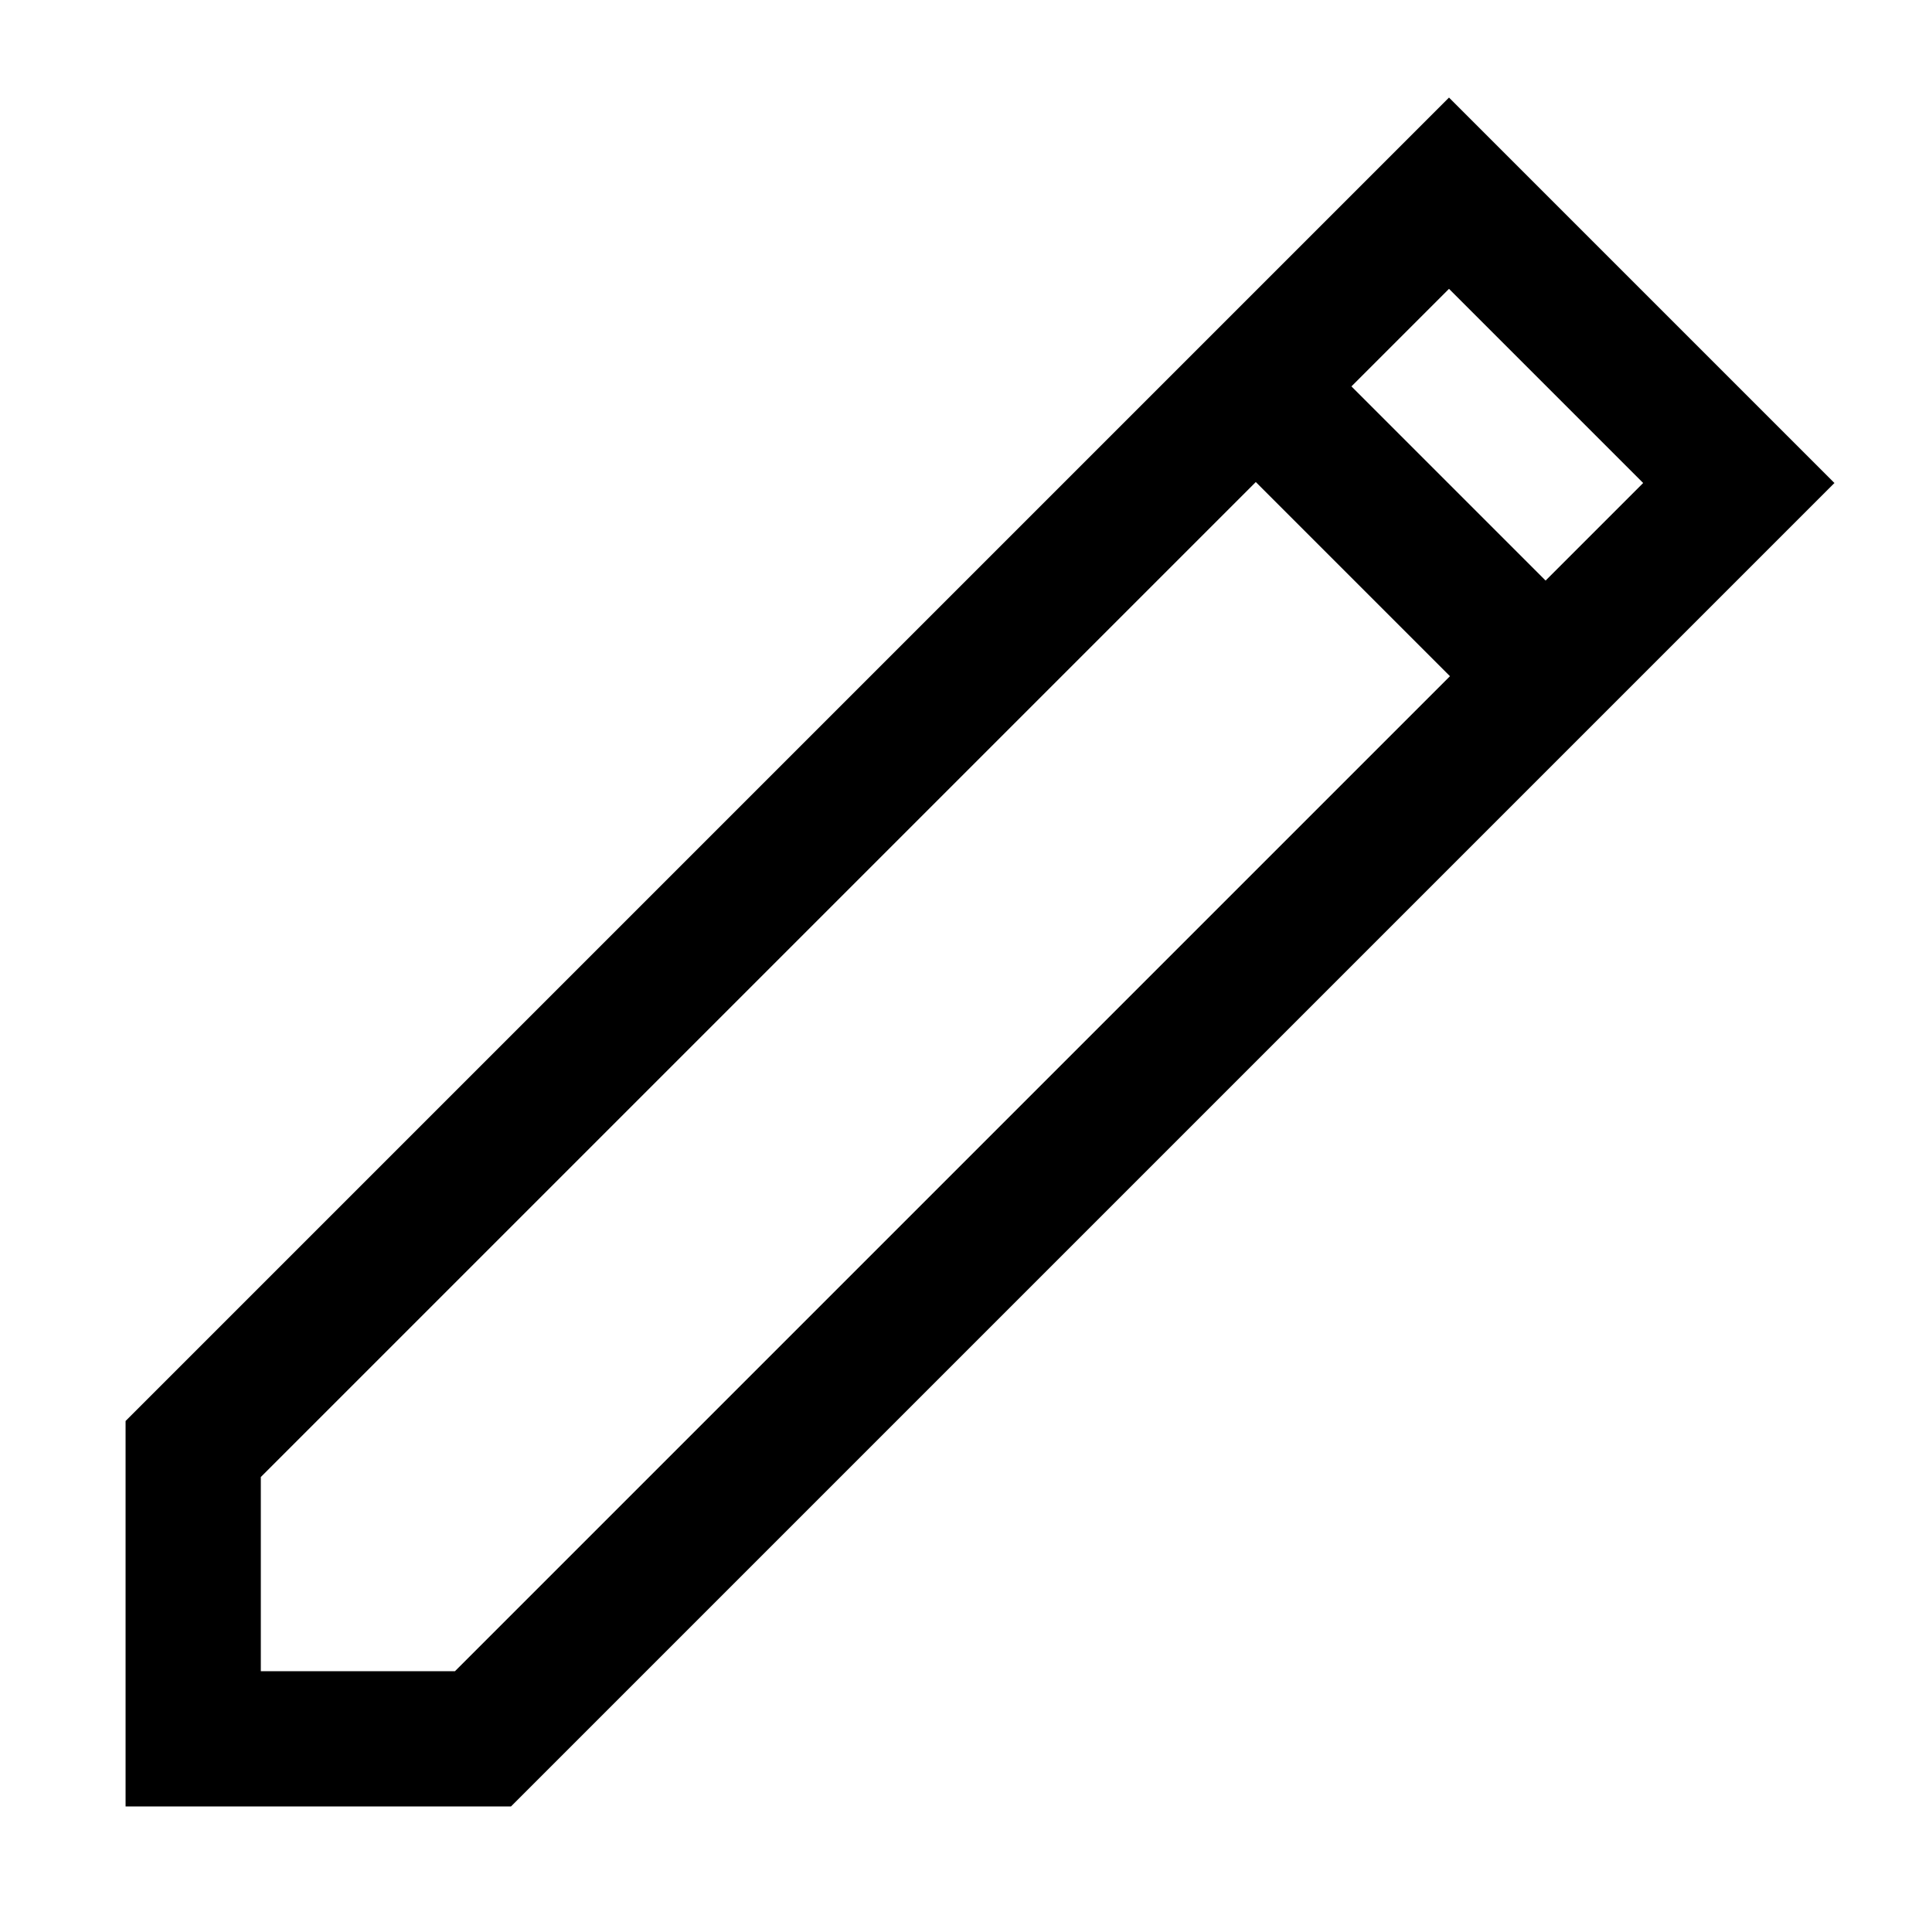
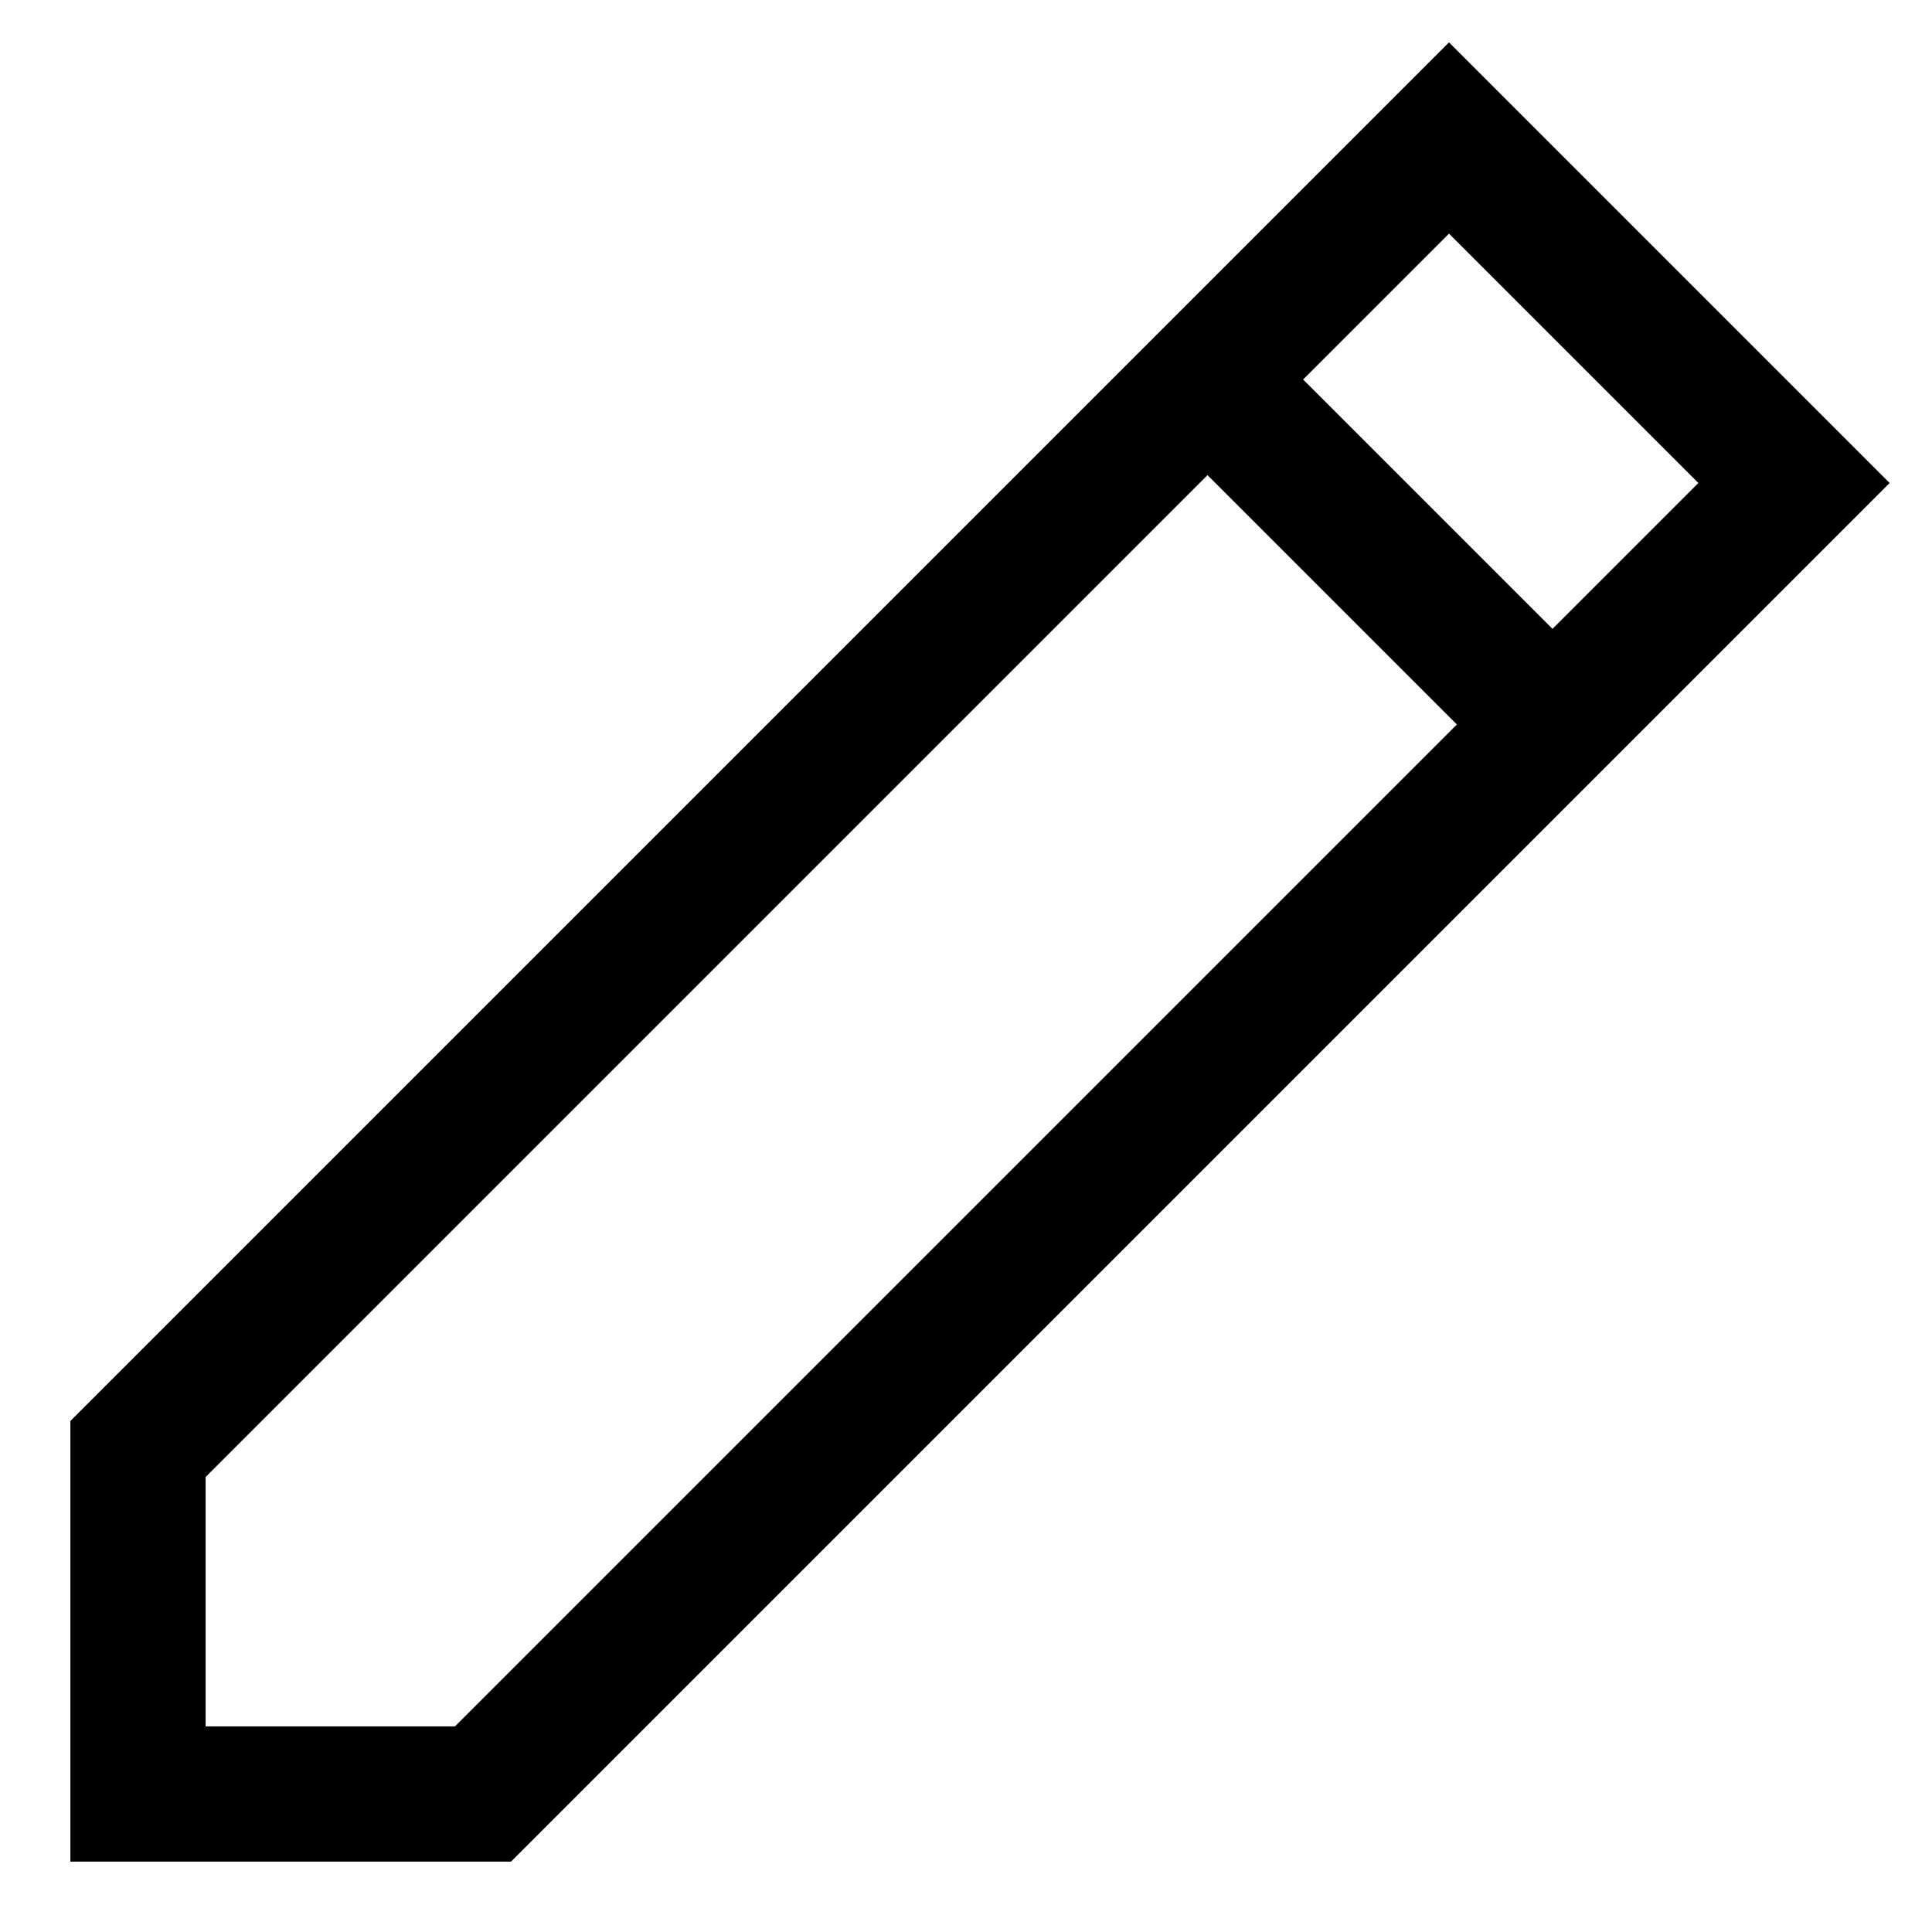
<svg xmlns="http://www.w3.org/2000/svg" viewBox="0 0 28 28" width="28px" height="28px" version="1.1" stroke="black" stroke-width="7%" fill="none">
-   <path d="M 21 2.8 L 25.2 7 L 7 25.2 L 2.8 25.2 L 2.8 21 Z M 18.2 5.6 L 22.4 9.8" />
+   <path d="M 21 2 L 26 7 L 7 26 L 2 26 L 2 21 Z M 18 6 L 22 10" />
</svg>
